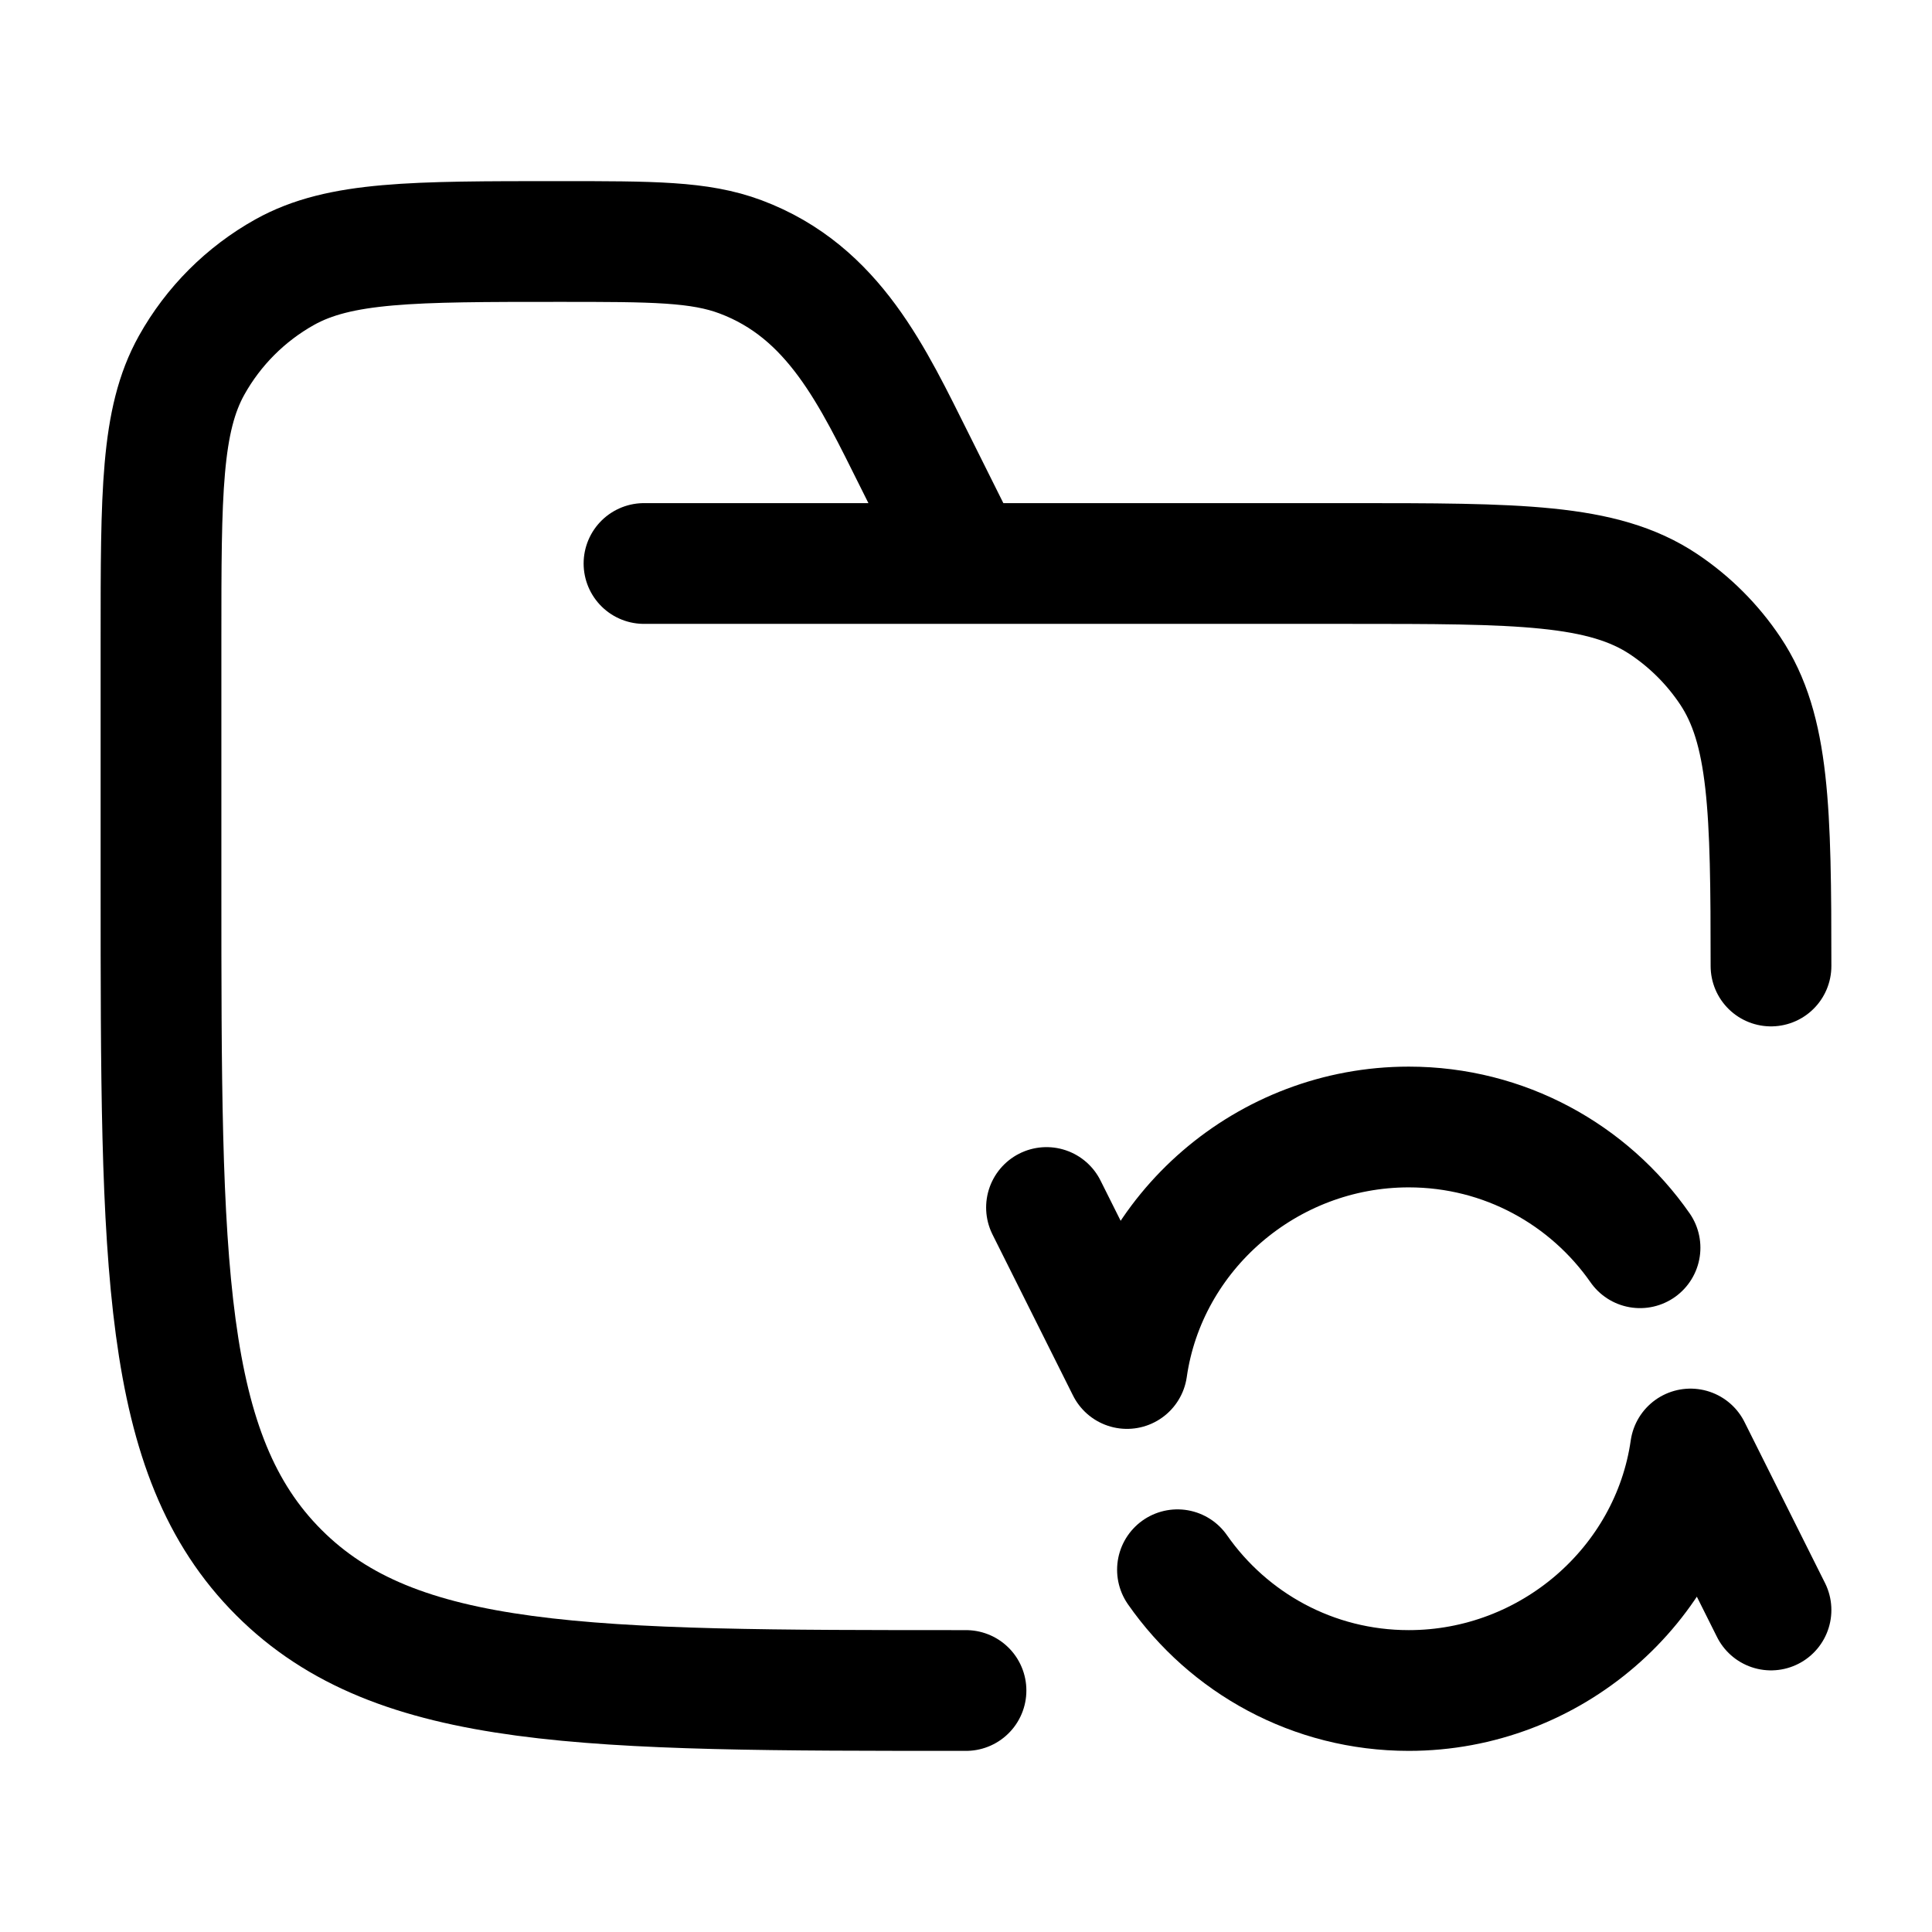
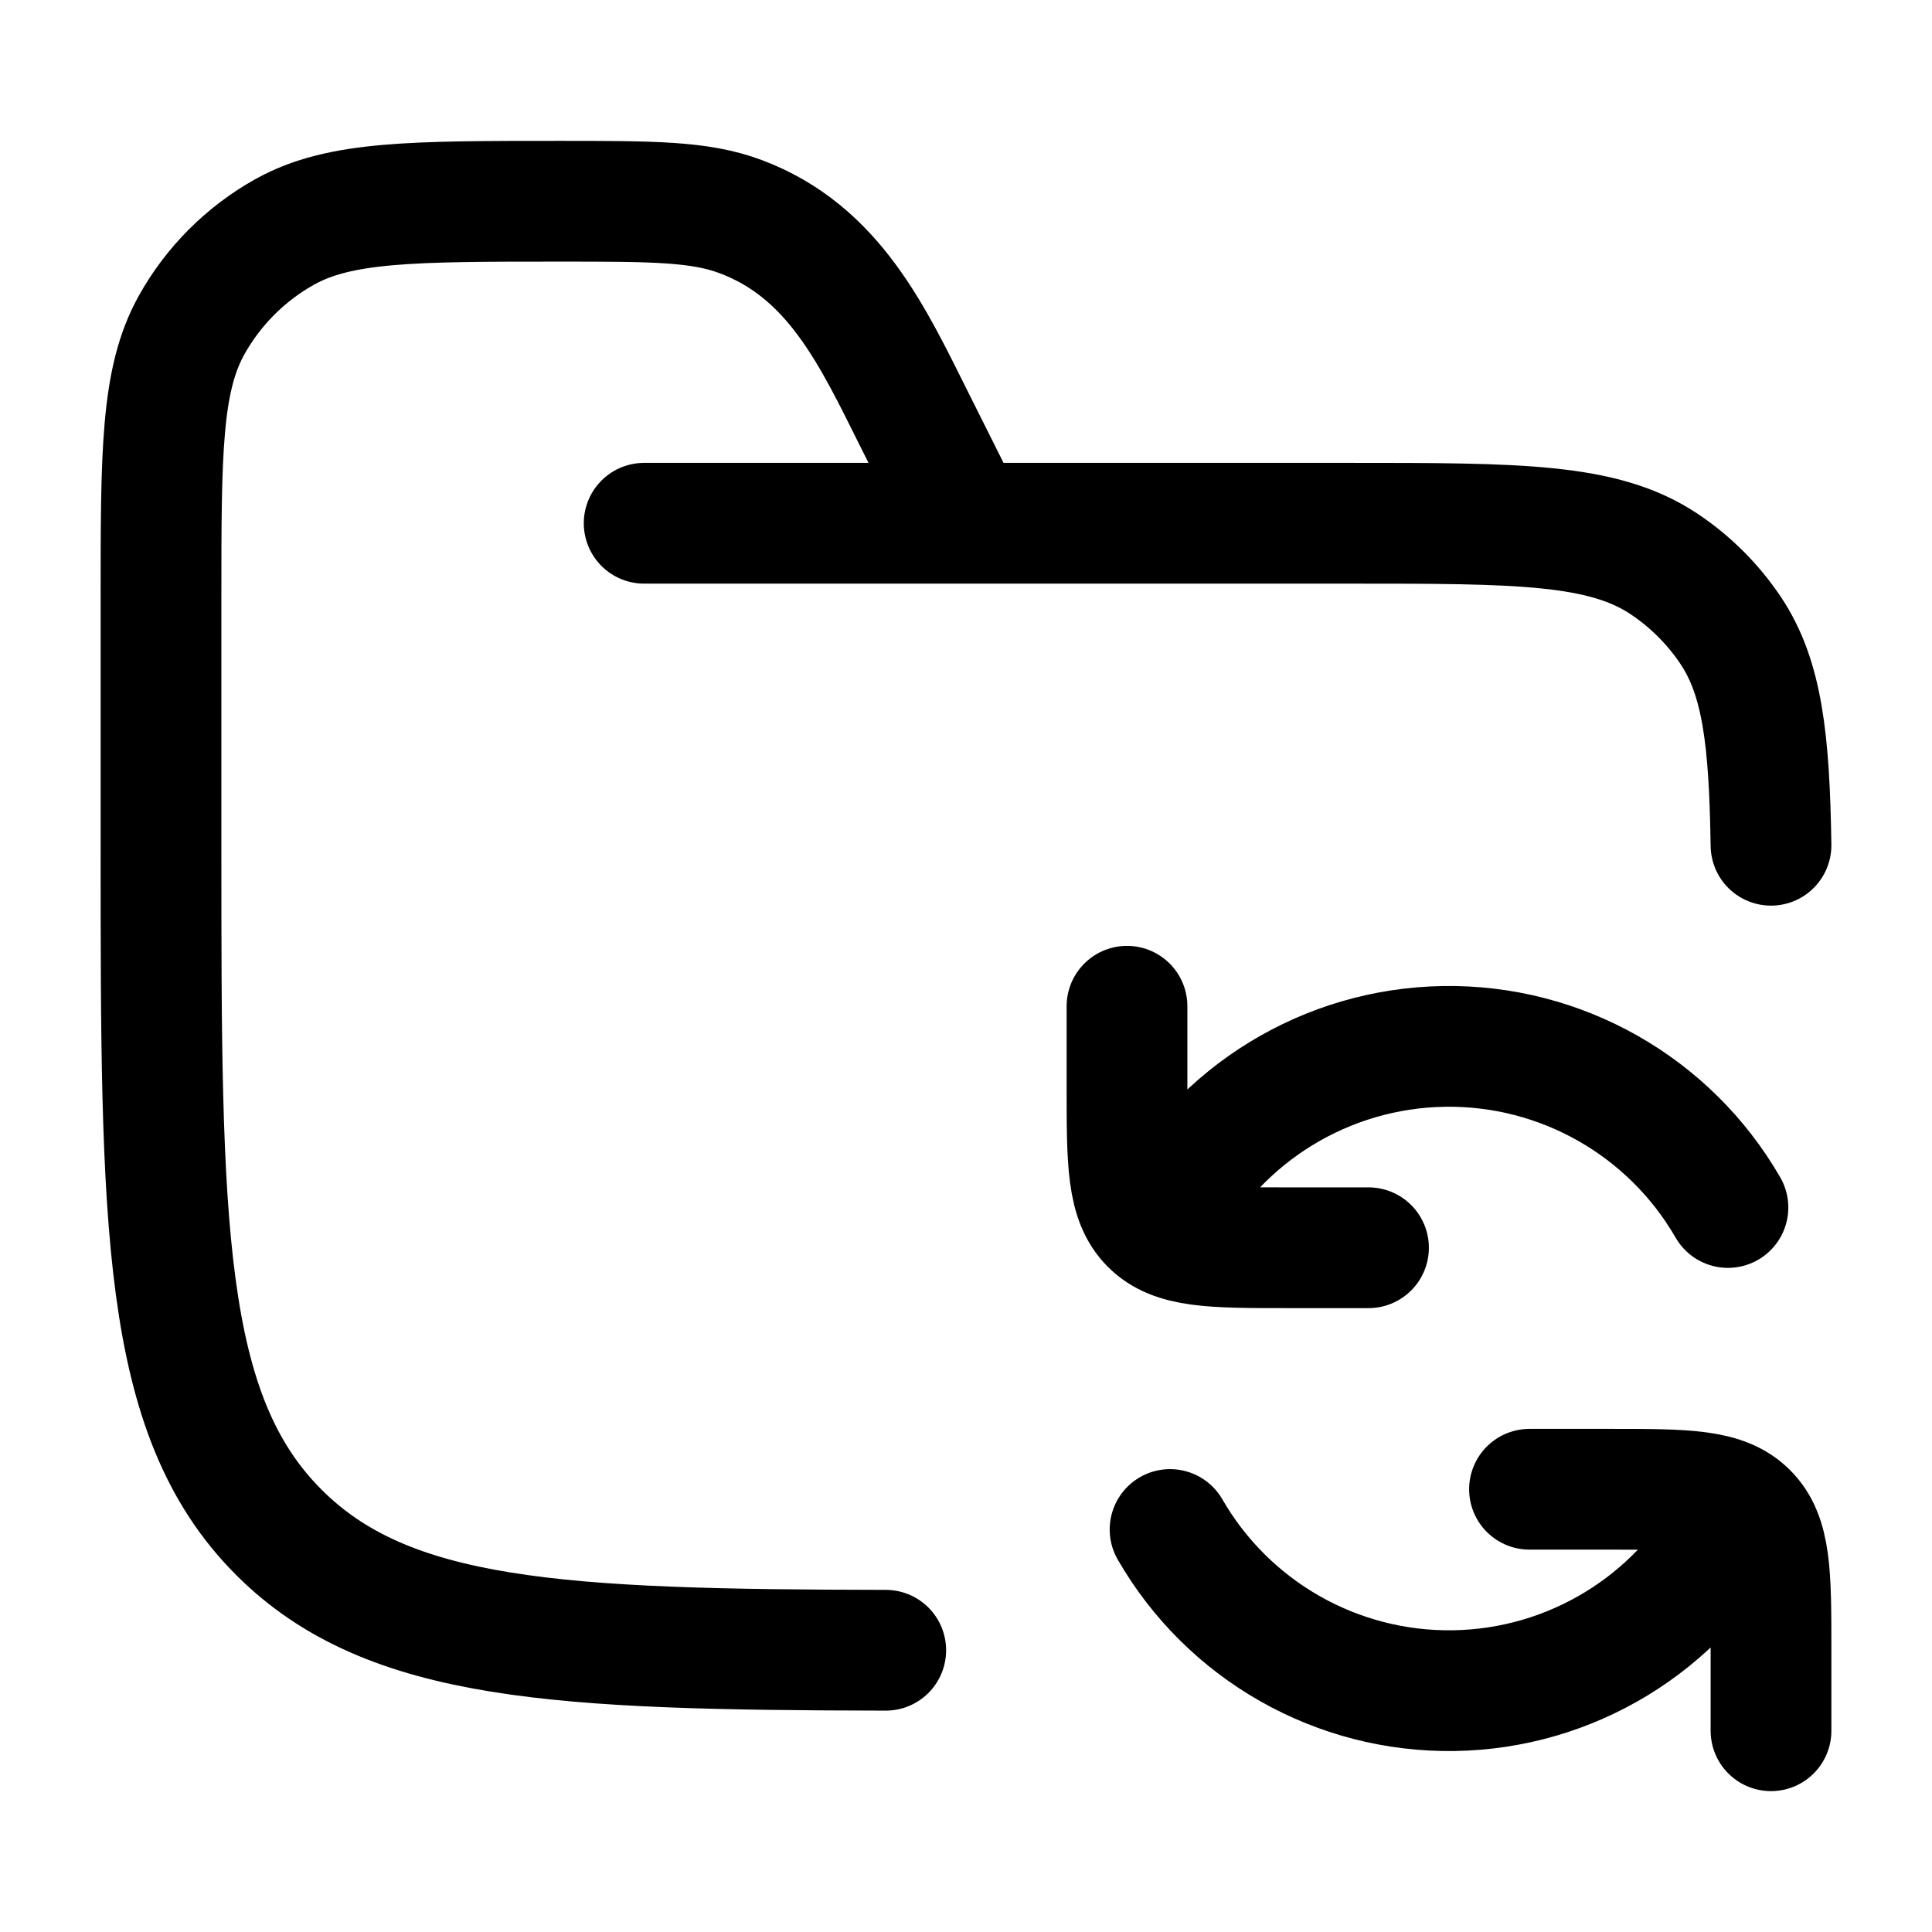
<svg xmlns="http://www.w3.org/2000/svg" fill="none" viewBox="0 0 24 24">
-   <path stroke="currentColor" stroke-linecap="round" stroke-width="1.5" d="M12 21c-4.714 0-7.071 0-8.536-1.465C2 18.072 2 15.715 2 11V7.944c0-1.816 0-2.724.38-3.406A3 3 0 0 1 3.538 3.38C4.22 3 5.128 3 6.944 3 8.108 3 8.69 3 9.2 3.191c1.163.436 1.643 1.493 2.168 2.542L12 7M8 7h8.75c2.107 0 3.16 0 3.917.506a3 3 0 0 1 .827.827C21.98 9.06 22 10.06 22 12" />
-   <path stroke="currentColor" stroke-linecap="round" stroke-linejoin="round" stroke-width="1.5" d="m13 15 1 2c.243-1.696 1.737-3 3.5-3 1.19 0 2.24.593 2.873 1.5M22 20l-1-2c-.243 1.696-1.737 3-3.5 3-1.19 0-2.24-.593-2.873-1.5" />
+   <path stroke="currentColor" stroke-linecap="round" stroke-linejoin="round" stroke-width="1.5" d="M8.002 6.5h8.752c2.107 0 3.16 0 3.918.506a3 3 0 0 1 .828.827c.394.59.48 1.36.5 2.667m-9.997-4-.634-1.267c-.525-1.05-1.005-2.106-2.168-2.542C8.691 2.5 8.11 2.5 6.946 2.5c-1.817 0-2.726 0-3.408.38A3 3 0 0 0 2.38 4.038C2 4.72 2 5.628 2 7.444V10.5c0 4.714 0 7.072 1.465 8.536 1.357 1.357 3.481 1.457 7.538 1.464M21.465 15a4 4 0 0 0-6.994.115M14.535 19a3.999 3.999 0 0 0 6.987-.103M17 15.5h-1c-.943 0-1.414 0-1.707-.293S14 14.443 14 13.5v-1m5 6h1c.943 0 1.414 0 1.707.293S22 19.557 22 20.5v1" />
</svg>
